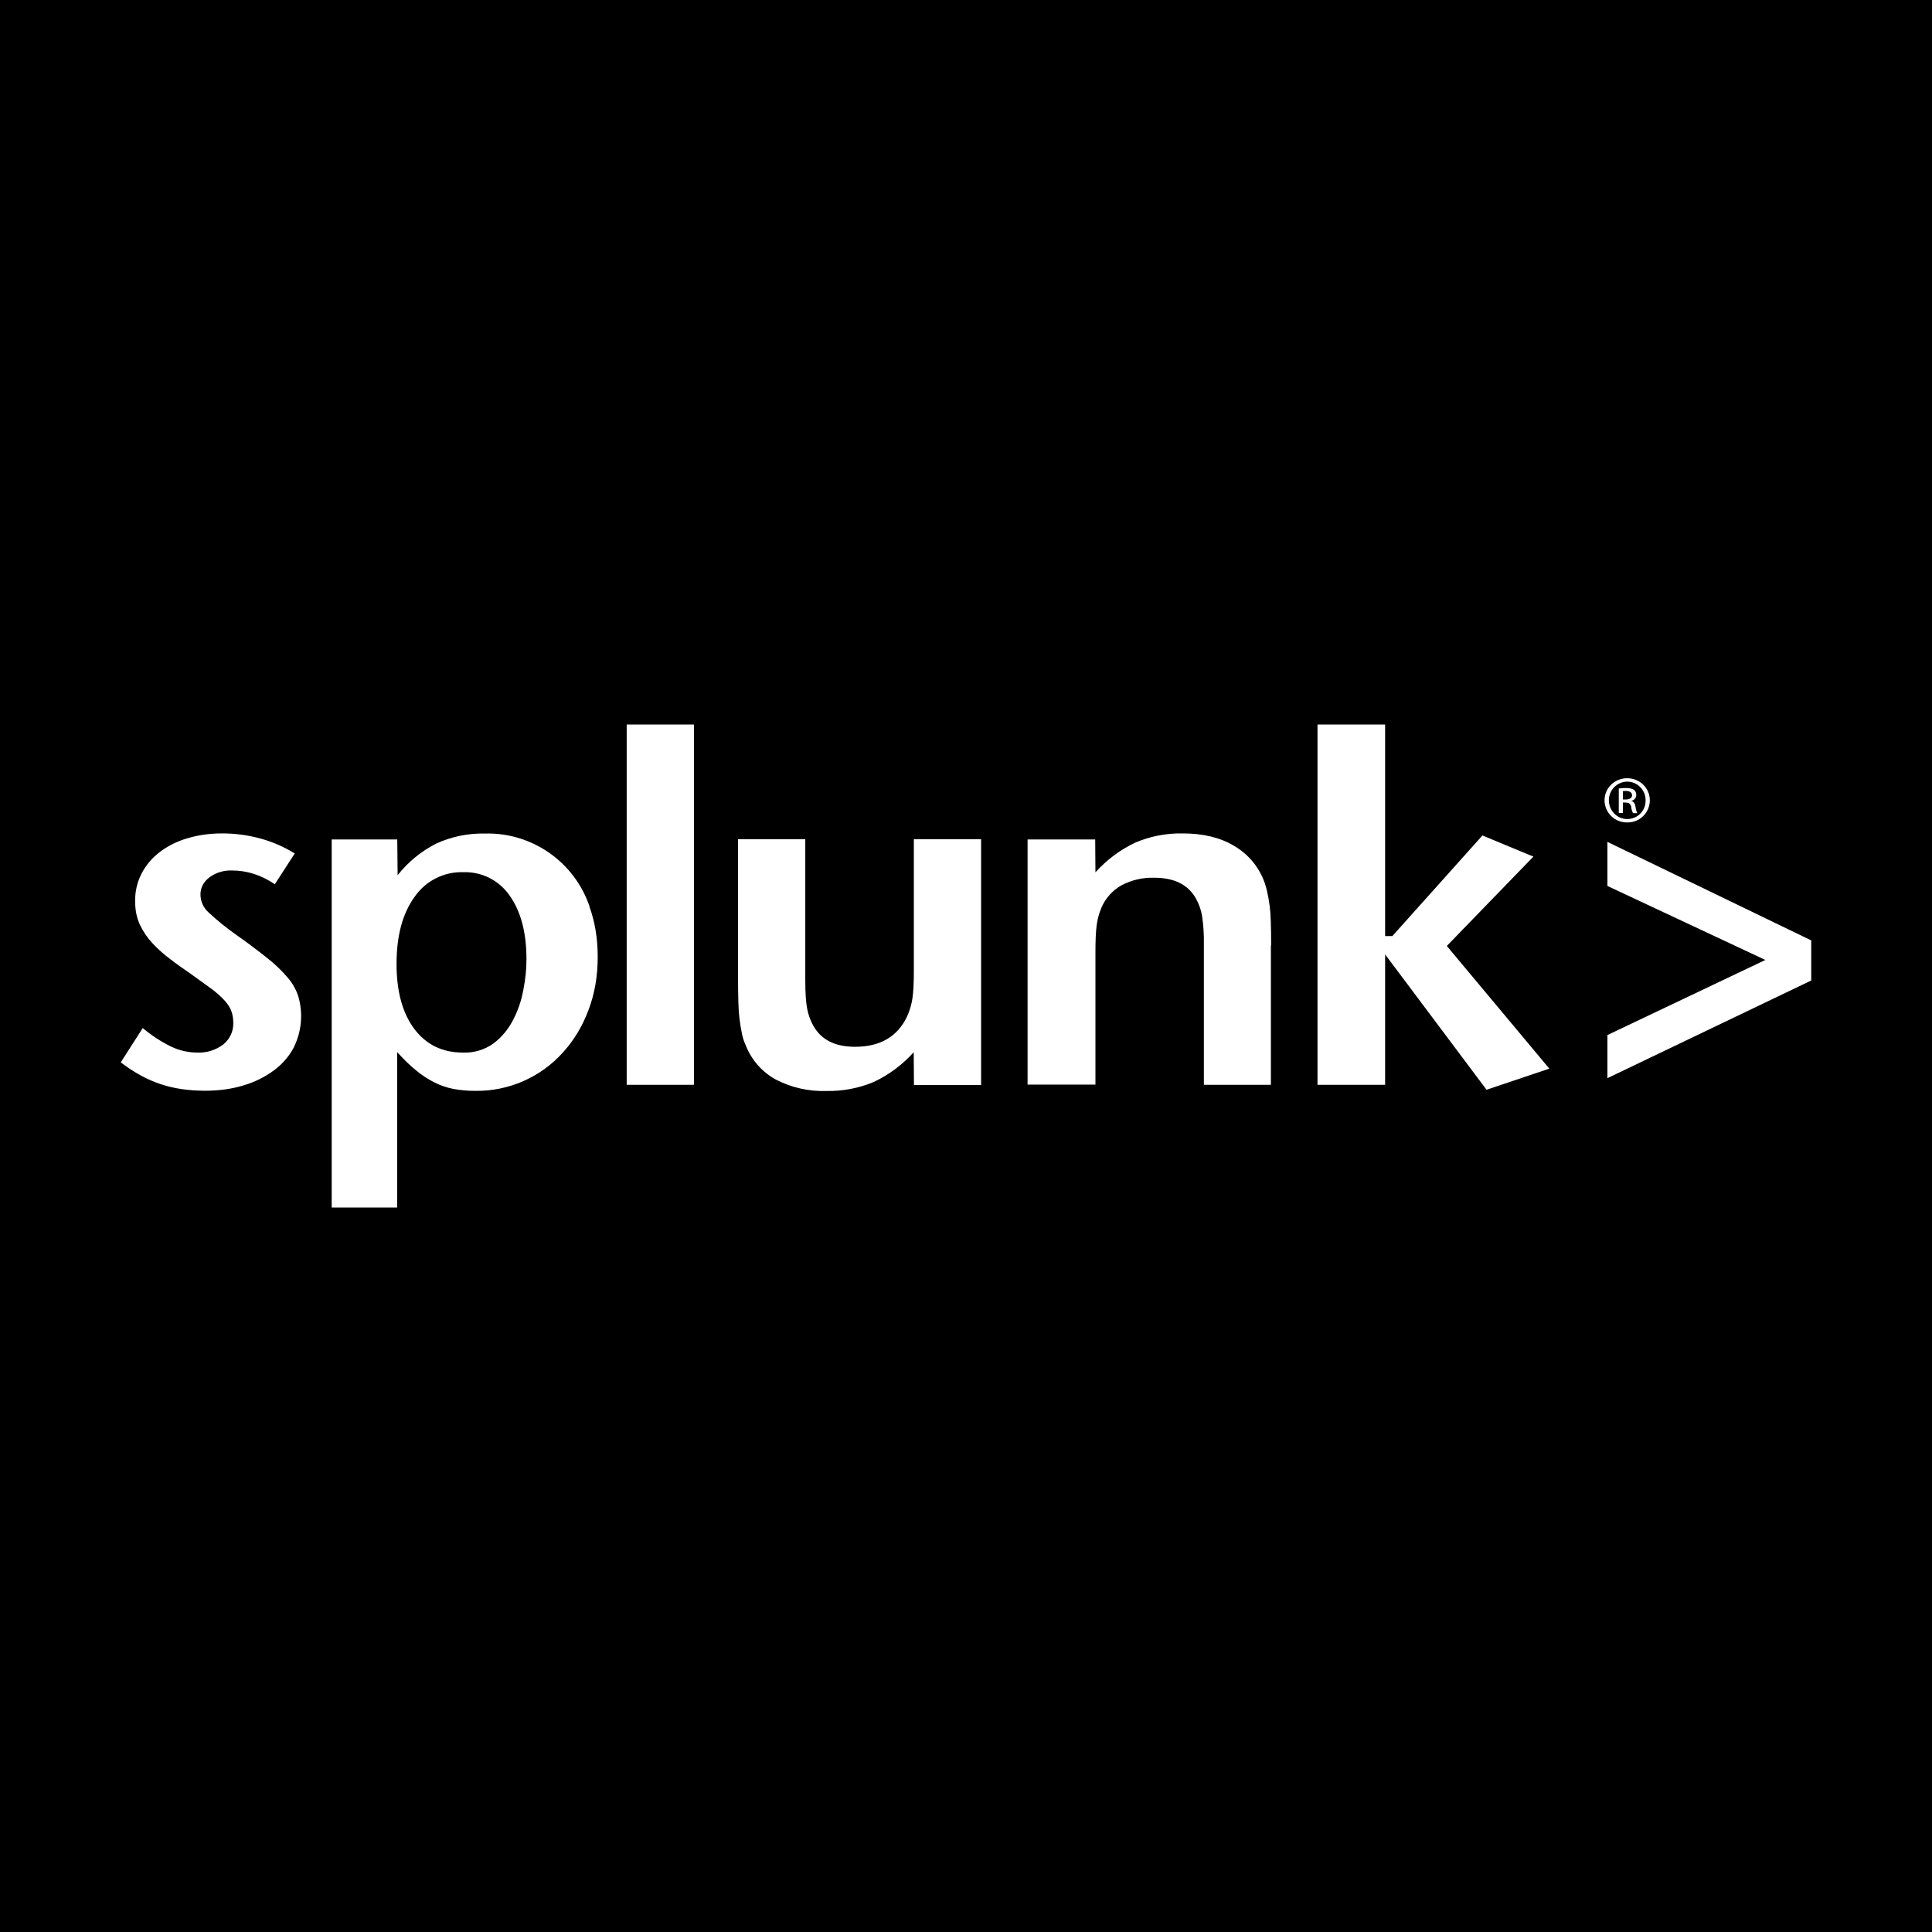
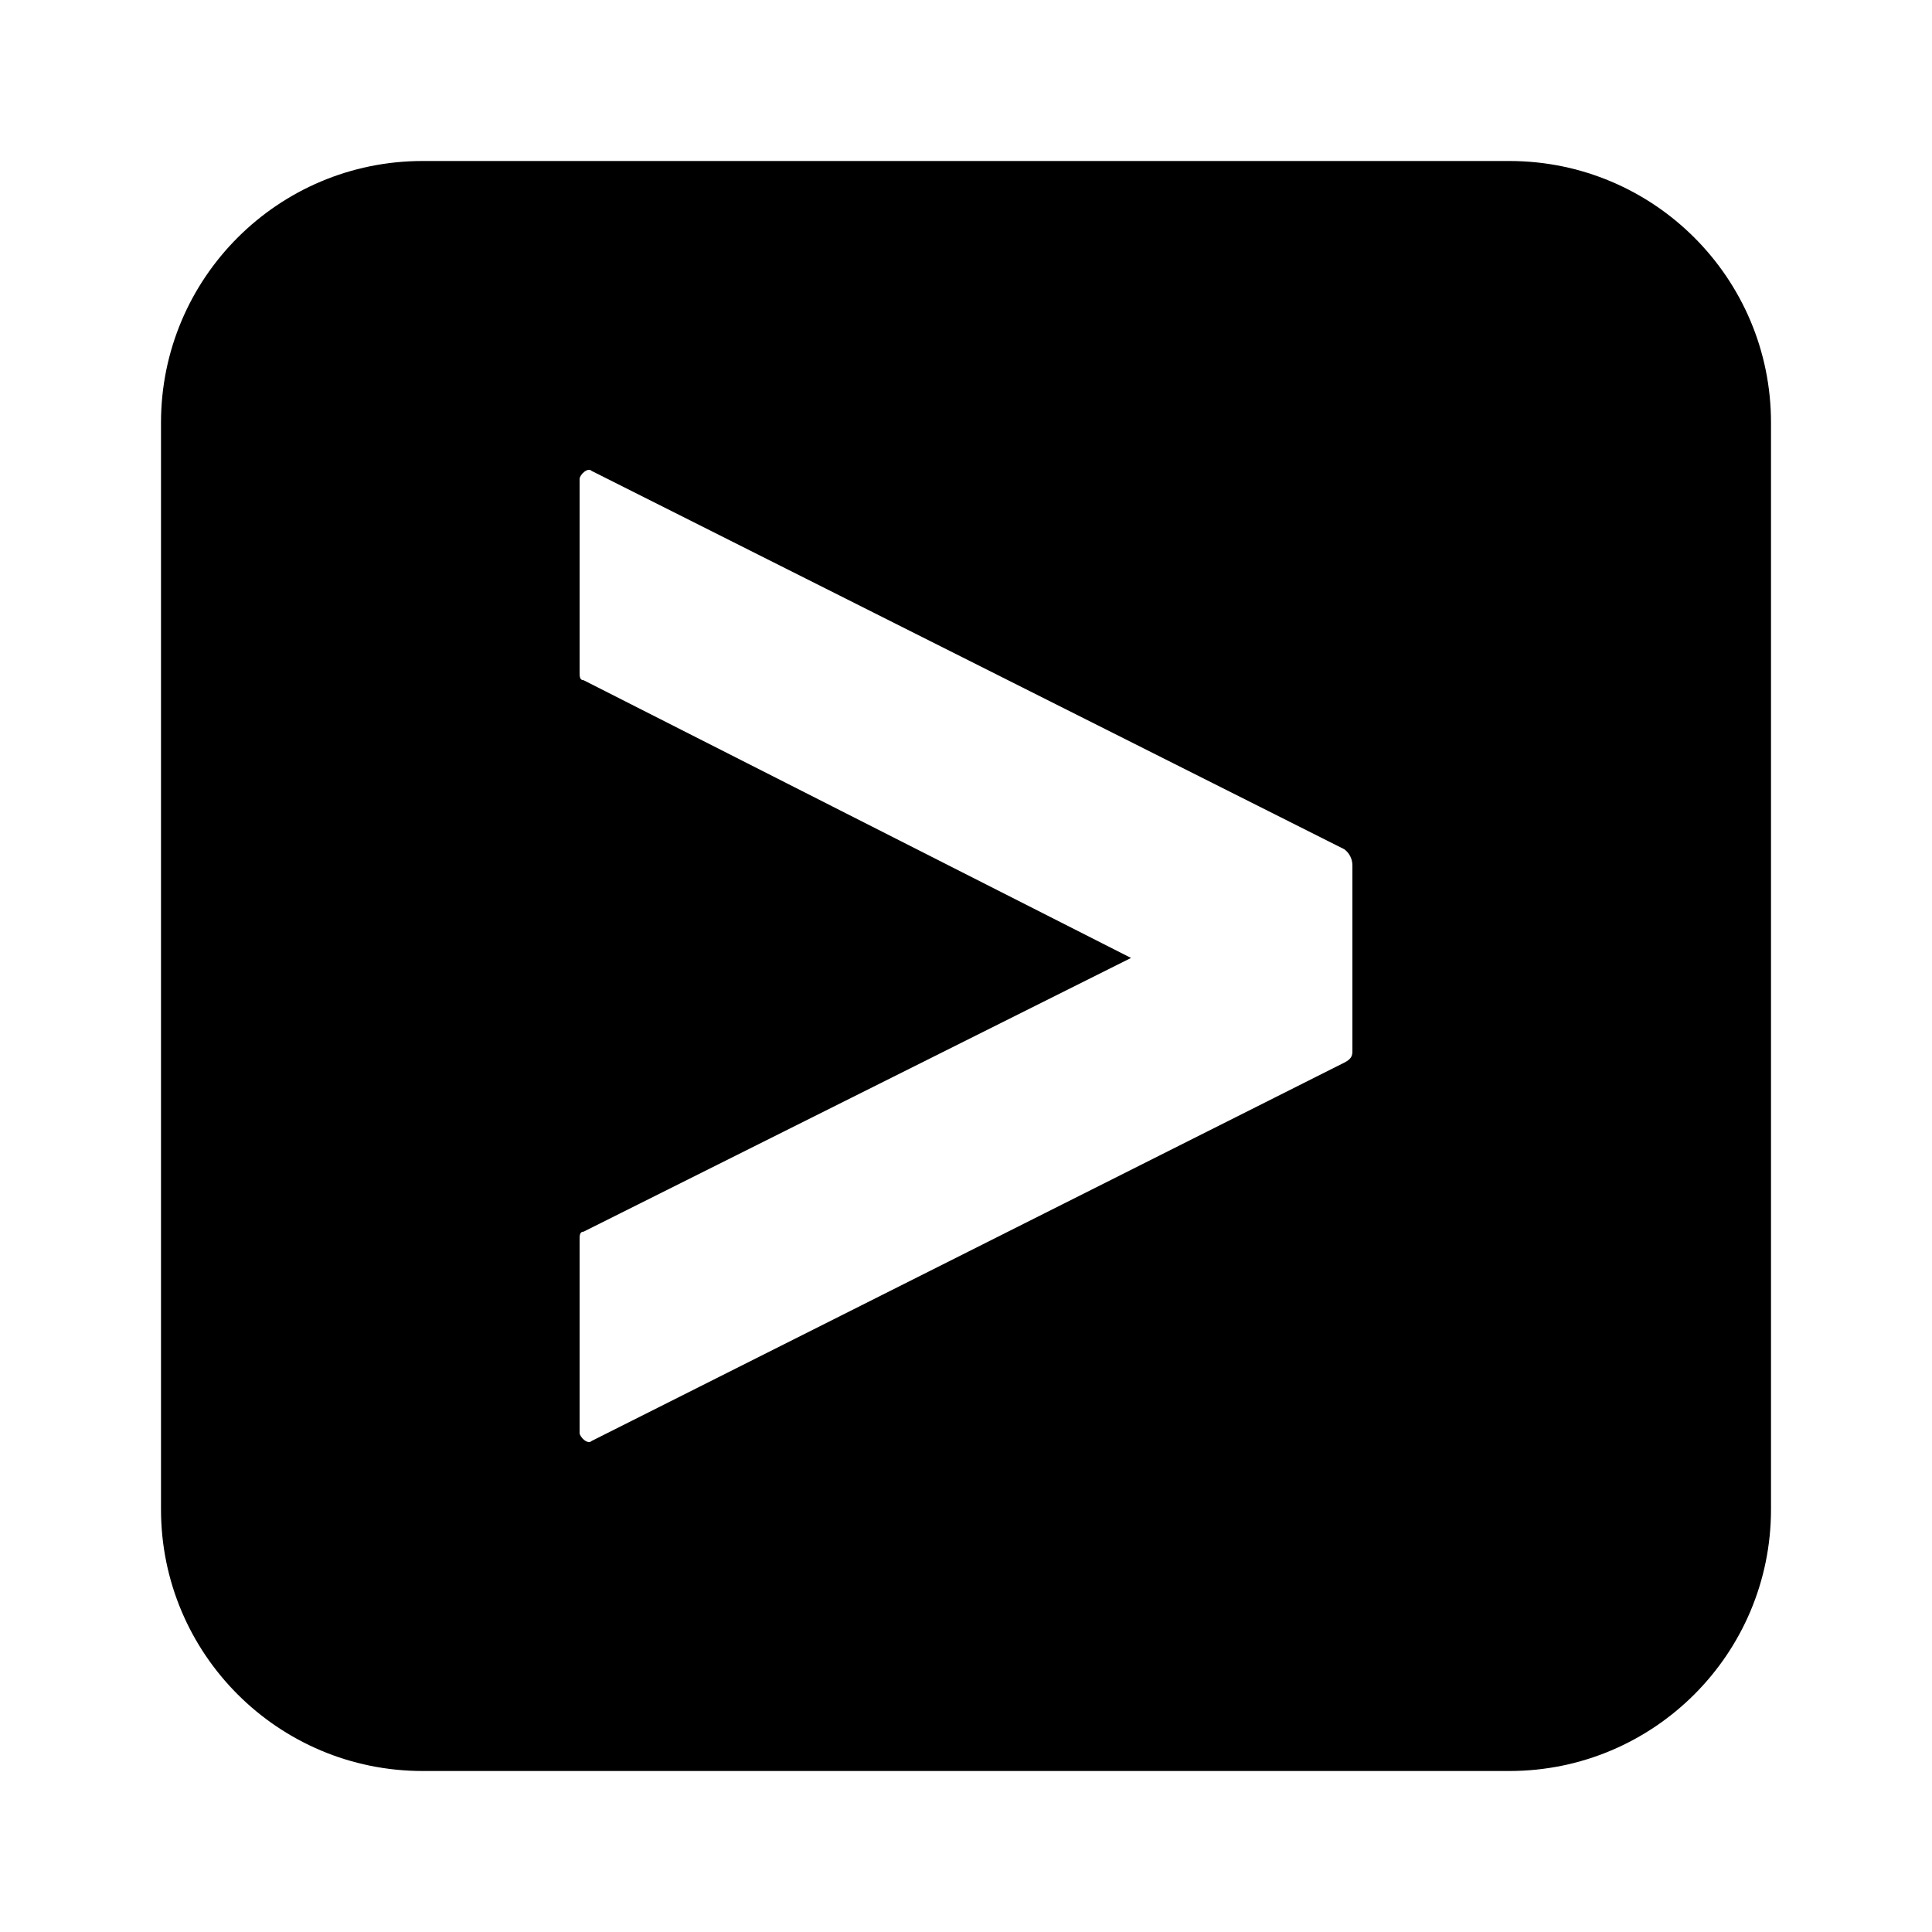
- <svg xmlns="http://www.w3.org/2000/svg" width="800px" height="800px" viewBox="0 0 16 16" fill="none">
-   <g fill="#000000">
-     <path d="M4.334 8.198c.018-.09.026-.175.026-.254 0-.222-.047-.398-.14-.528a.448.448 0 00-.383-.193.472.472 0 00-.404.205c-.1.138-.149.323-.149.556 0 .228.05.407.147.537.098.13.232.196.402.196a.407.407 0 00.253-.075.566.566 0 00.161-.191.868.868 0 00.087-.253zM13.465 6.55a.15.15 0 00-.025.002v.069h.025c.027 0 .051-.01.051-.035 0-.018-.014-.036-.051-.036z" />
-     <path fill-rule="evenodd" d="M13.628 6.628a.153.153 0 00-.152-.155.154.154 0 00-.152.154c0 .087.068.156.152.156a.151.151 0 00.152-.155zm-.164.018h-.024v.087h-.034V6.53a.359.359 0 01.06-.004c.032 0 .053.006.065.015.013.009.02.023.02.042 0 .027-.018.043-.041.05v.001c.019.003.031.02.035.05a.17.17 0 00.014.05h-.035a.137.137 0 01-.015-.052c-.005-.025-.018-.035-.045-.035z" clip-rule="evenodd" />
-     <path fill-rule="evenodd" d="M16 0H0v16h16V0zM2.435 8.67a.584.584 0 00.035-.42.453.453 0 00-.085-.151 1.155 1.155 0 00-.167-.161 5.278 5.278 0 00-.267-.2 2.11 2.11 0 01-.225-.183.2.2 0 01-.066-.146c0-.057.025-.105.074-.143a.297.297 0 01.188-.057c.124 0 .242.038.354.114l.165-.255a1.087 1.087 0 00-.285-.124 1.19 1.19 0 00-.318-.042c-.104 0-.2.014-.288.041a.695.695 0 00-.228.114.536.536 0 00-.149.176.487.487 0 00-.054.23c0 .073.013.139.04.196a.6.6 0 00.105.154c.044.047.092.09.146.13.053.041.108.08.164.118l.18.13a.766.766 0 01.109.098c.026.03.045.06.054.088a.28.28 0 01.015.092.221.221 0 01-.082.18.333.333 0 01-.217.068.508.508 0 01-.215-.049 1.157 1.157 0 01-.236-.154L1 8.798c.11.084.22.144.329.18.11.037.233.055.371.055.115 0 .222-.015.319-.045a.803.803 0 00.25-.124.563.563 0 00.166-.193zM4.882 7.51c.045.124.068.262.068.414 0 .16-.025.307-.077.442-.05.134-.121.251-.212.351a.957.957 0 01-.724.317.97.97 0 01-.182-.016.612.612 0 01-.16-.055.805.805 0 01-.151-.1c-.05-.04-.1-.09-.155-.15V10h-.542V6.952h.543l.003.296a.963.963 0 01.32-.262.922.922 0 01.403-.083.89.89 0 01.867.606zm.866 1.474H5.19V6h.557v2.983zM8.125 6.95v2.035l-.556.001-.002-.272a1.043 1.043 0 01-.33.246.966.966 0 01-.393.075.851.851 0 01-.42-.095.552.552 0 01-.248-.283.435.435 0 01-.031-.094 1.407 1.407 0 01-.03-.257 7.818 7.818 0 01-.003-.2V6.95h.557v1.165c0 .103.005.182.015.236.01.054.028.103.053.146.065.115.18.172.344.172.21 0 .353-.085.432-.253a.568.568 0 00.043-.145c.008-.053.012-.128.012-.226V6.95h.557zm2.4.88v1.154H9.97V7.82a1.41 1.41 0 00-.015-.235.446.446 0 00-.052-.146c-.065-.114-.18-.17-.344-.17a.545.545 0 00-.27.062.386.386 0 00-.167.185.555.555 0 00-.04.148c-.007.053-.01.127-.01.221v1.097h-.562v-2.03h.56l.002.272a1.05 1.05 0 01.33-.246.958.958 0 01.393-.076c.166 0 .306.033.42.1a.573.573 0 01.277.374 1.199 1.199 0 01.032.252c.002.055.003.122.003.2zm1.457.004l.849 1.016-.52.175-.84-1.121v1.08h-.56V6h.56v1.752h.06l.746-.833.422.175-.717.74zM15 7.788v.332l-1.688.809v-.357l1.308-.622-1.308-.613v-.365L15 7.788zm-1.712-1.16c0-.102.084-.183.187-.183.104 0 .188.08.188.182a.183.183 0 01-.188.184.184.184 0 01-.187-.184z" clip-rule="evenodd" />
+ <svg xmlns="http://www.w3.org/2000/svg" width="800px" height="800px" viewBox="0 0 48 48">
+   <g id="Layer_2" data-name="Layer 2">
+     <g id="invisible_box" data-name="invisible box">
+       <rect width="48" height="48" fill="none" />
+     </g>
+     <g id="Q3_icons" data-name="Q3 icons">
+       <path d="M37.5,4h-27A6.5,6.5,0,0,0,4,10.5v27A6.5,6.5,0,0,0,10.5,44h27A6.5,6.5,0,0,0,44,37.5v-27A6.5,6.5,0,0,0,37.5,4ZM33.6,26.1c0,.1,0,.2-.2.3L14.7,35.8c-.1.1-.3-.1-.3-.2V30.8c0-.1,0-.2.1-.2l13.6-6.8L14.5,16.9c-.1,0-.1-.1-.1-.2V11.9c0-.1.2-.3.3-.2l18.7,9.4a.5.5,0,0,1,.2.4Z" />
+     </g>
  </g>
</svg>
